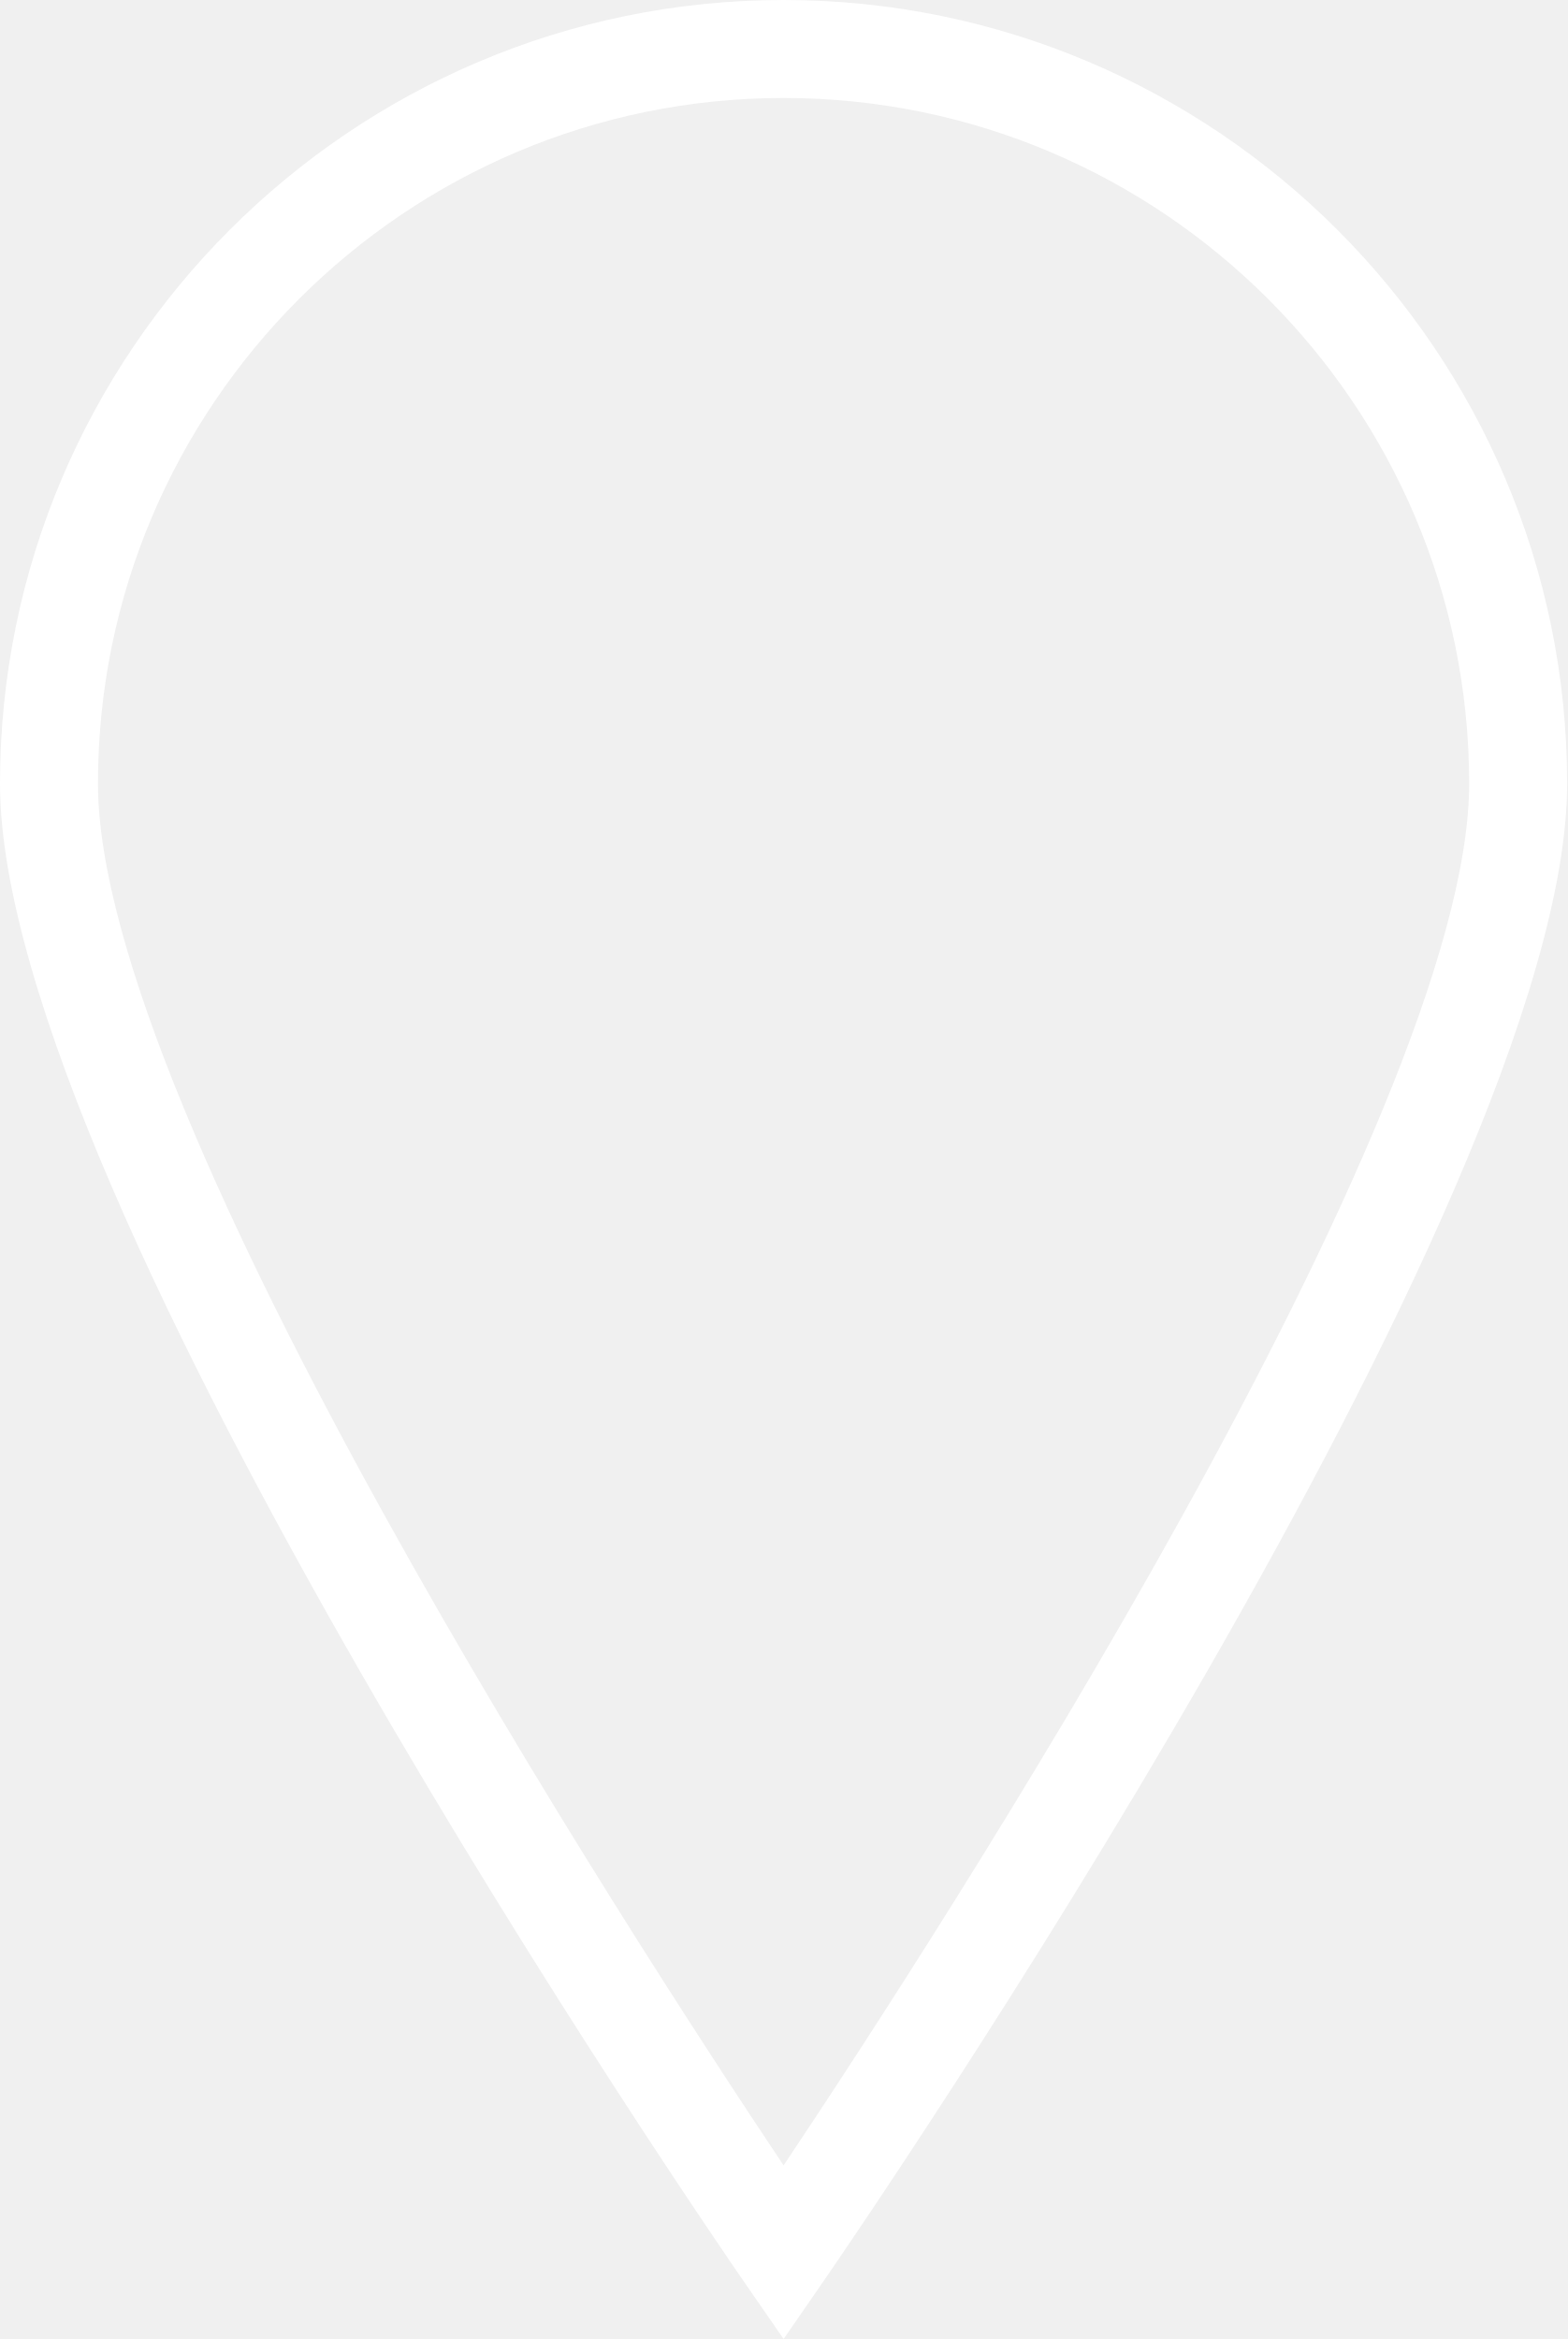
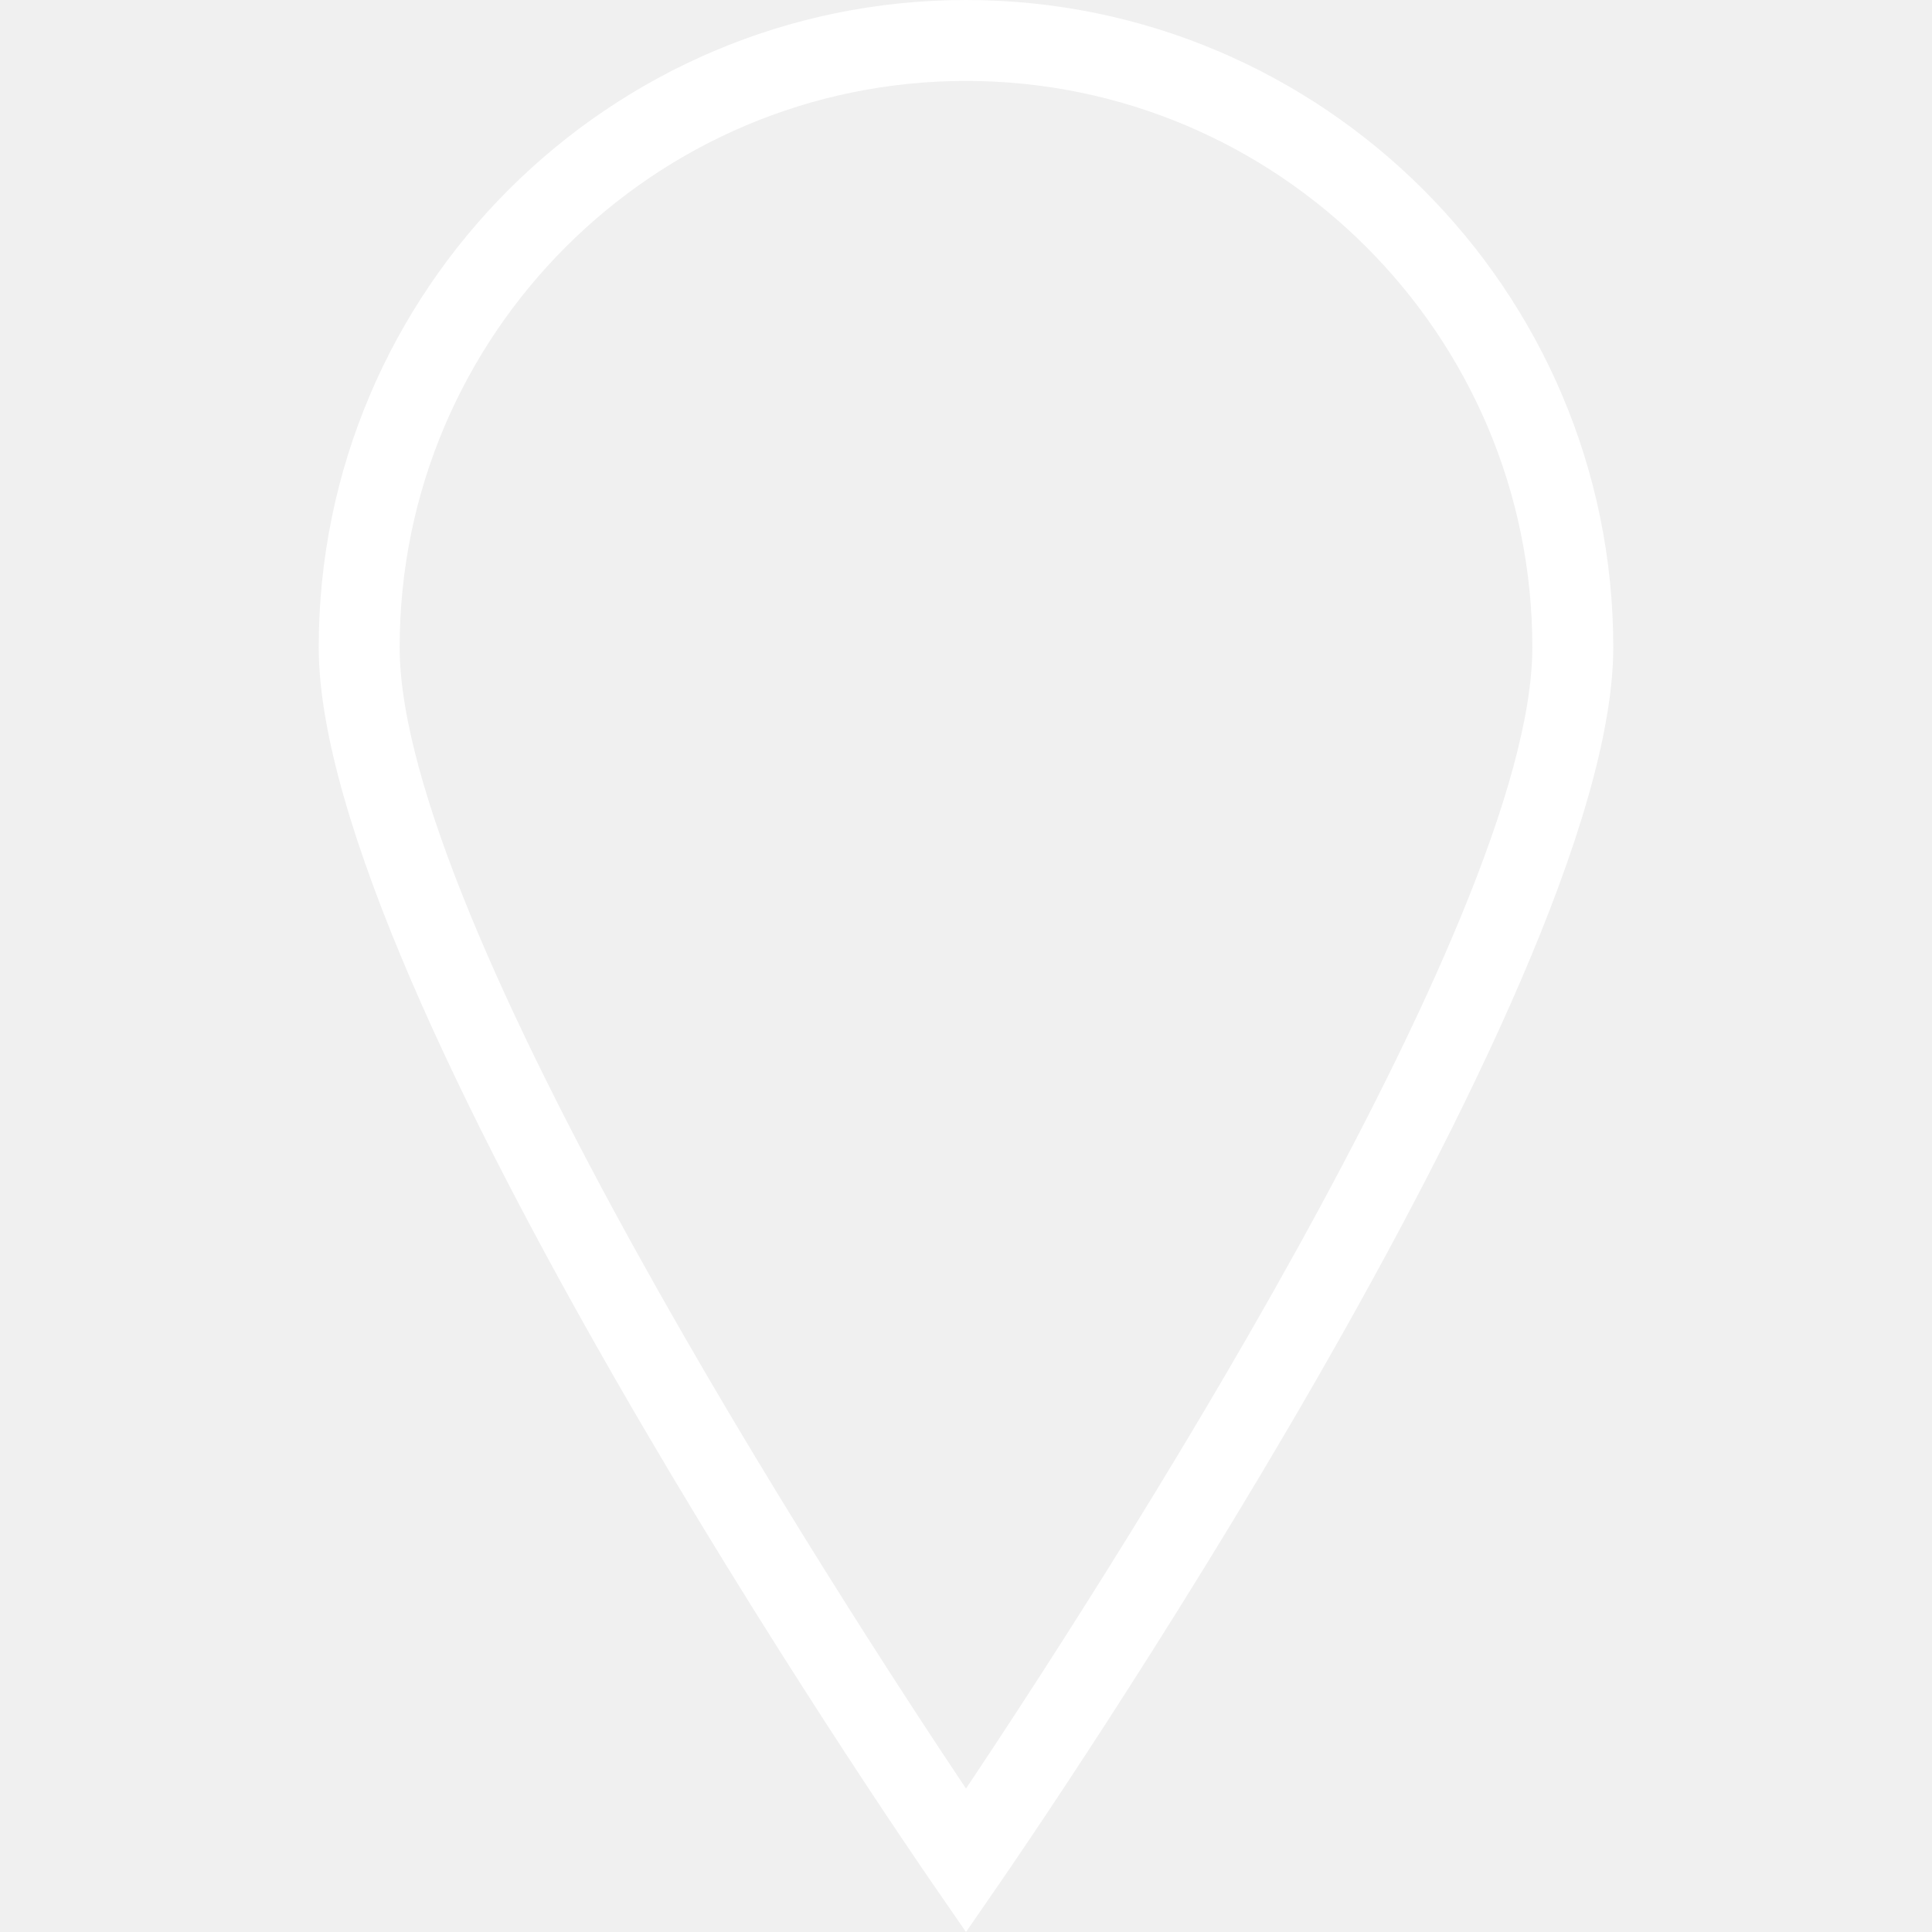
- <svg xmlns="http://www.w3.org/2000/svg" preserveAspectRatio="none" width="100%" height="100%" overflow="visible" style="display: block;" viewBox="0 0 24.121 36" fill="none">
-   <g id="Group">
-     <path id="Vector" d="M12.061 36L11.44 35.102C10.974 34.426 0 18.467 0 12.061C0 5.411 5.411 0 12.061 0C18.71 0 24.121 5.411 24.121 12.061C24.121 18.467 13.148 34.426 12.681 35.102L12.061 36ZM12.061 1.508C6.241 1.508 1.508 6.241 1.508 12.061C1.508 17.177 9.713 29.816 12.061 33.328C14.409 29.816 22.613 17.177 22.613 12.061C22.613 6.241 17.88 1.508 12.061 1.508Z" fill="white" />
-   </g>
+ <svg xmlns="http://www.w3.org/2000/svg" width="48" height="48" viewBox="0 0 36 36" fill="none">
+   <path d="M18 36L17.38 35.102C16.913 34.426 5.939 18.467 5.939 12.061C5.939 5.411 11.35 0 18 0C24.65 0 30.061 5.411 30.061 12.061C30.061 18.467 19.087 34.426 18.62 35.102L18 36ZM18 1.508C12.181 1.508 7.447 6.241 7.447 12.061C7.447 17.177 15.652 29.816 18 33.328C20.348 29.816 28.553 17.177 28.553 12.061C28.553 6.241 23.819 1.508 18 1.508Z" fill="white" />
</svg>
